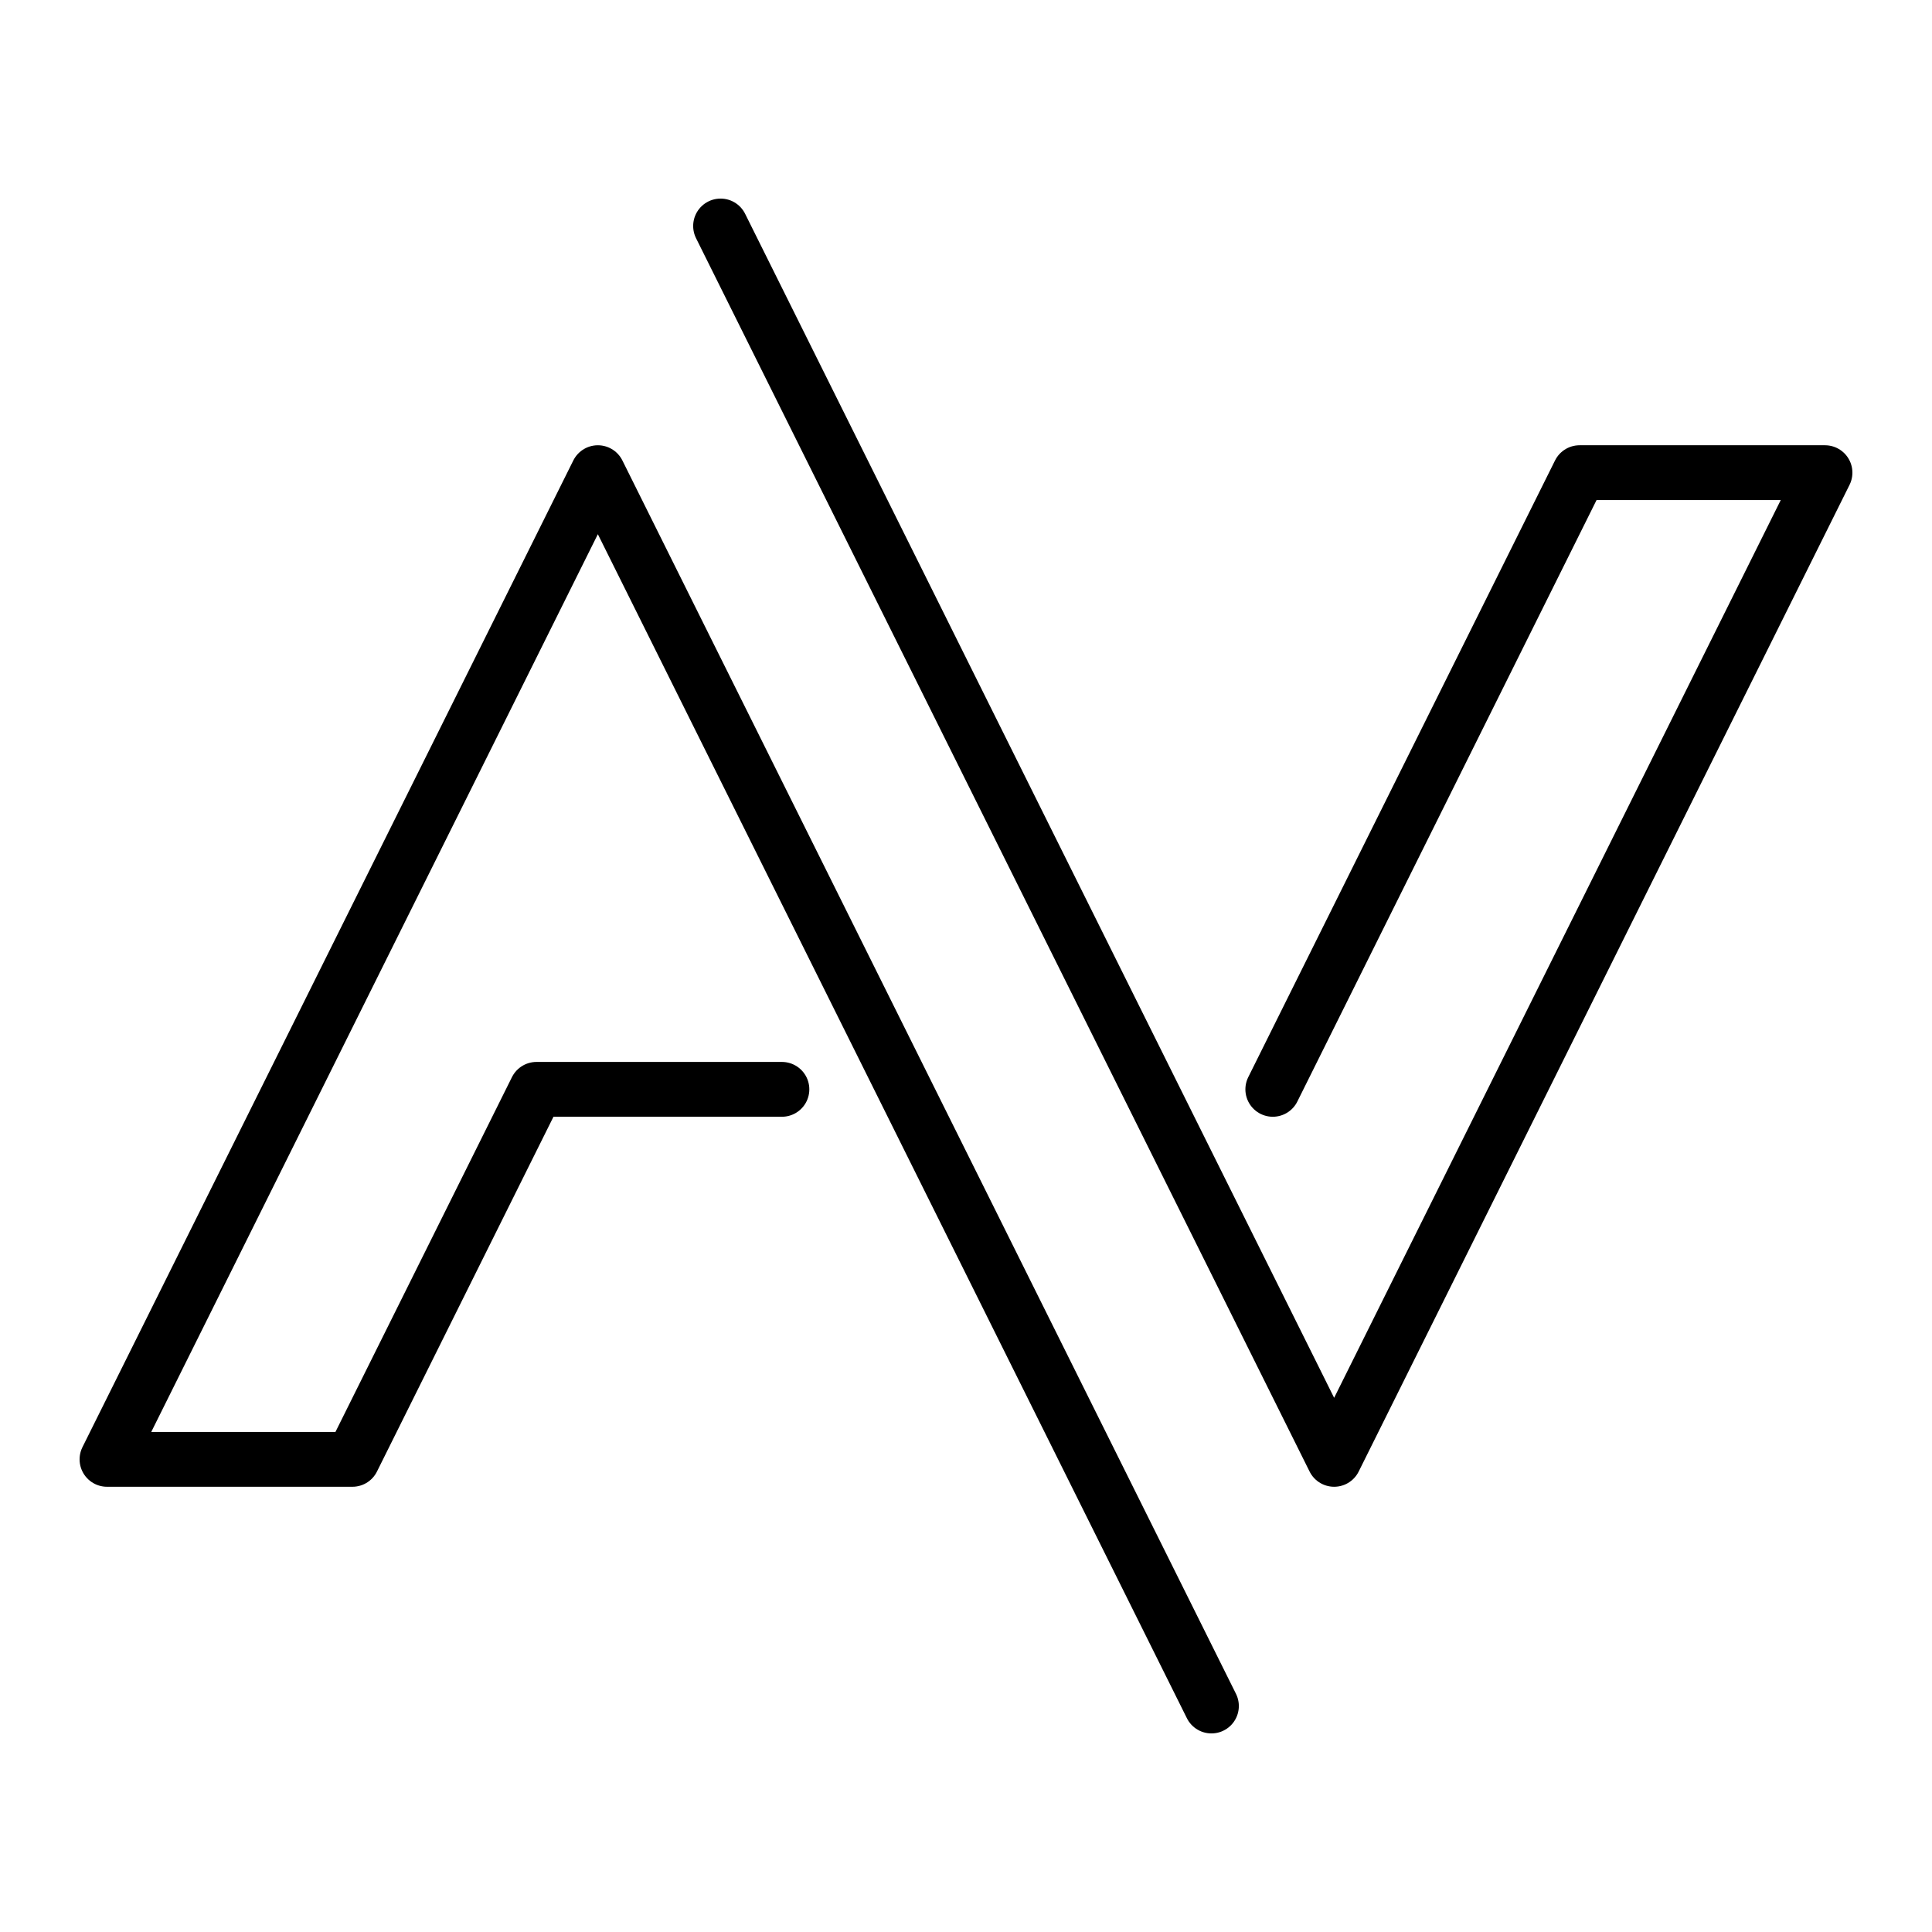
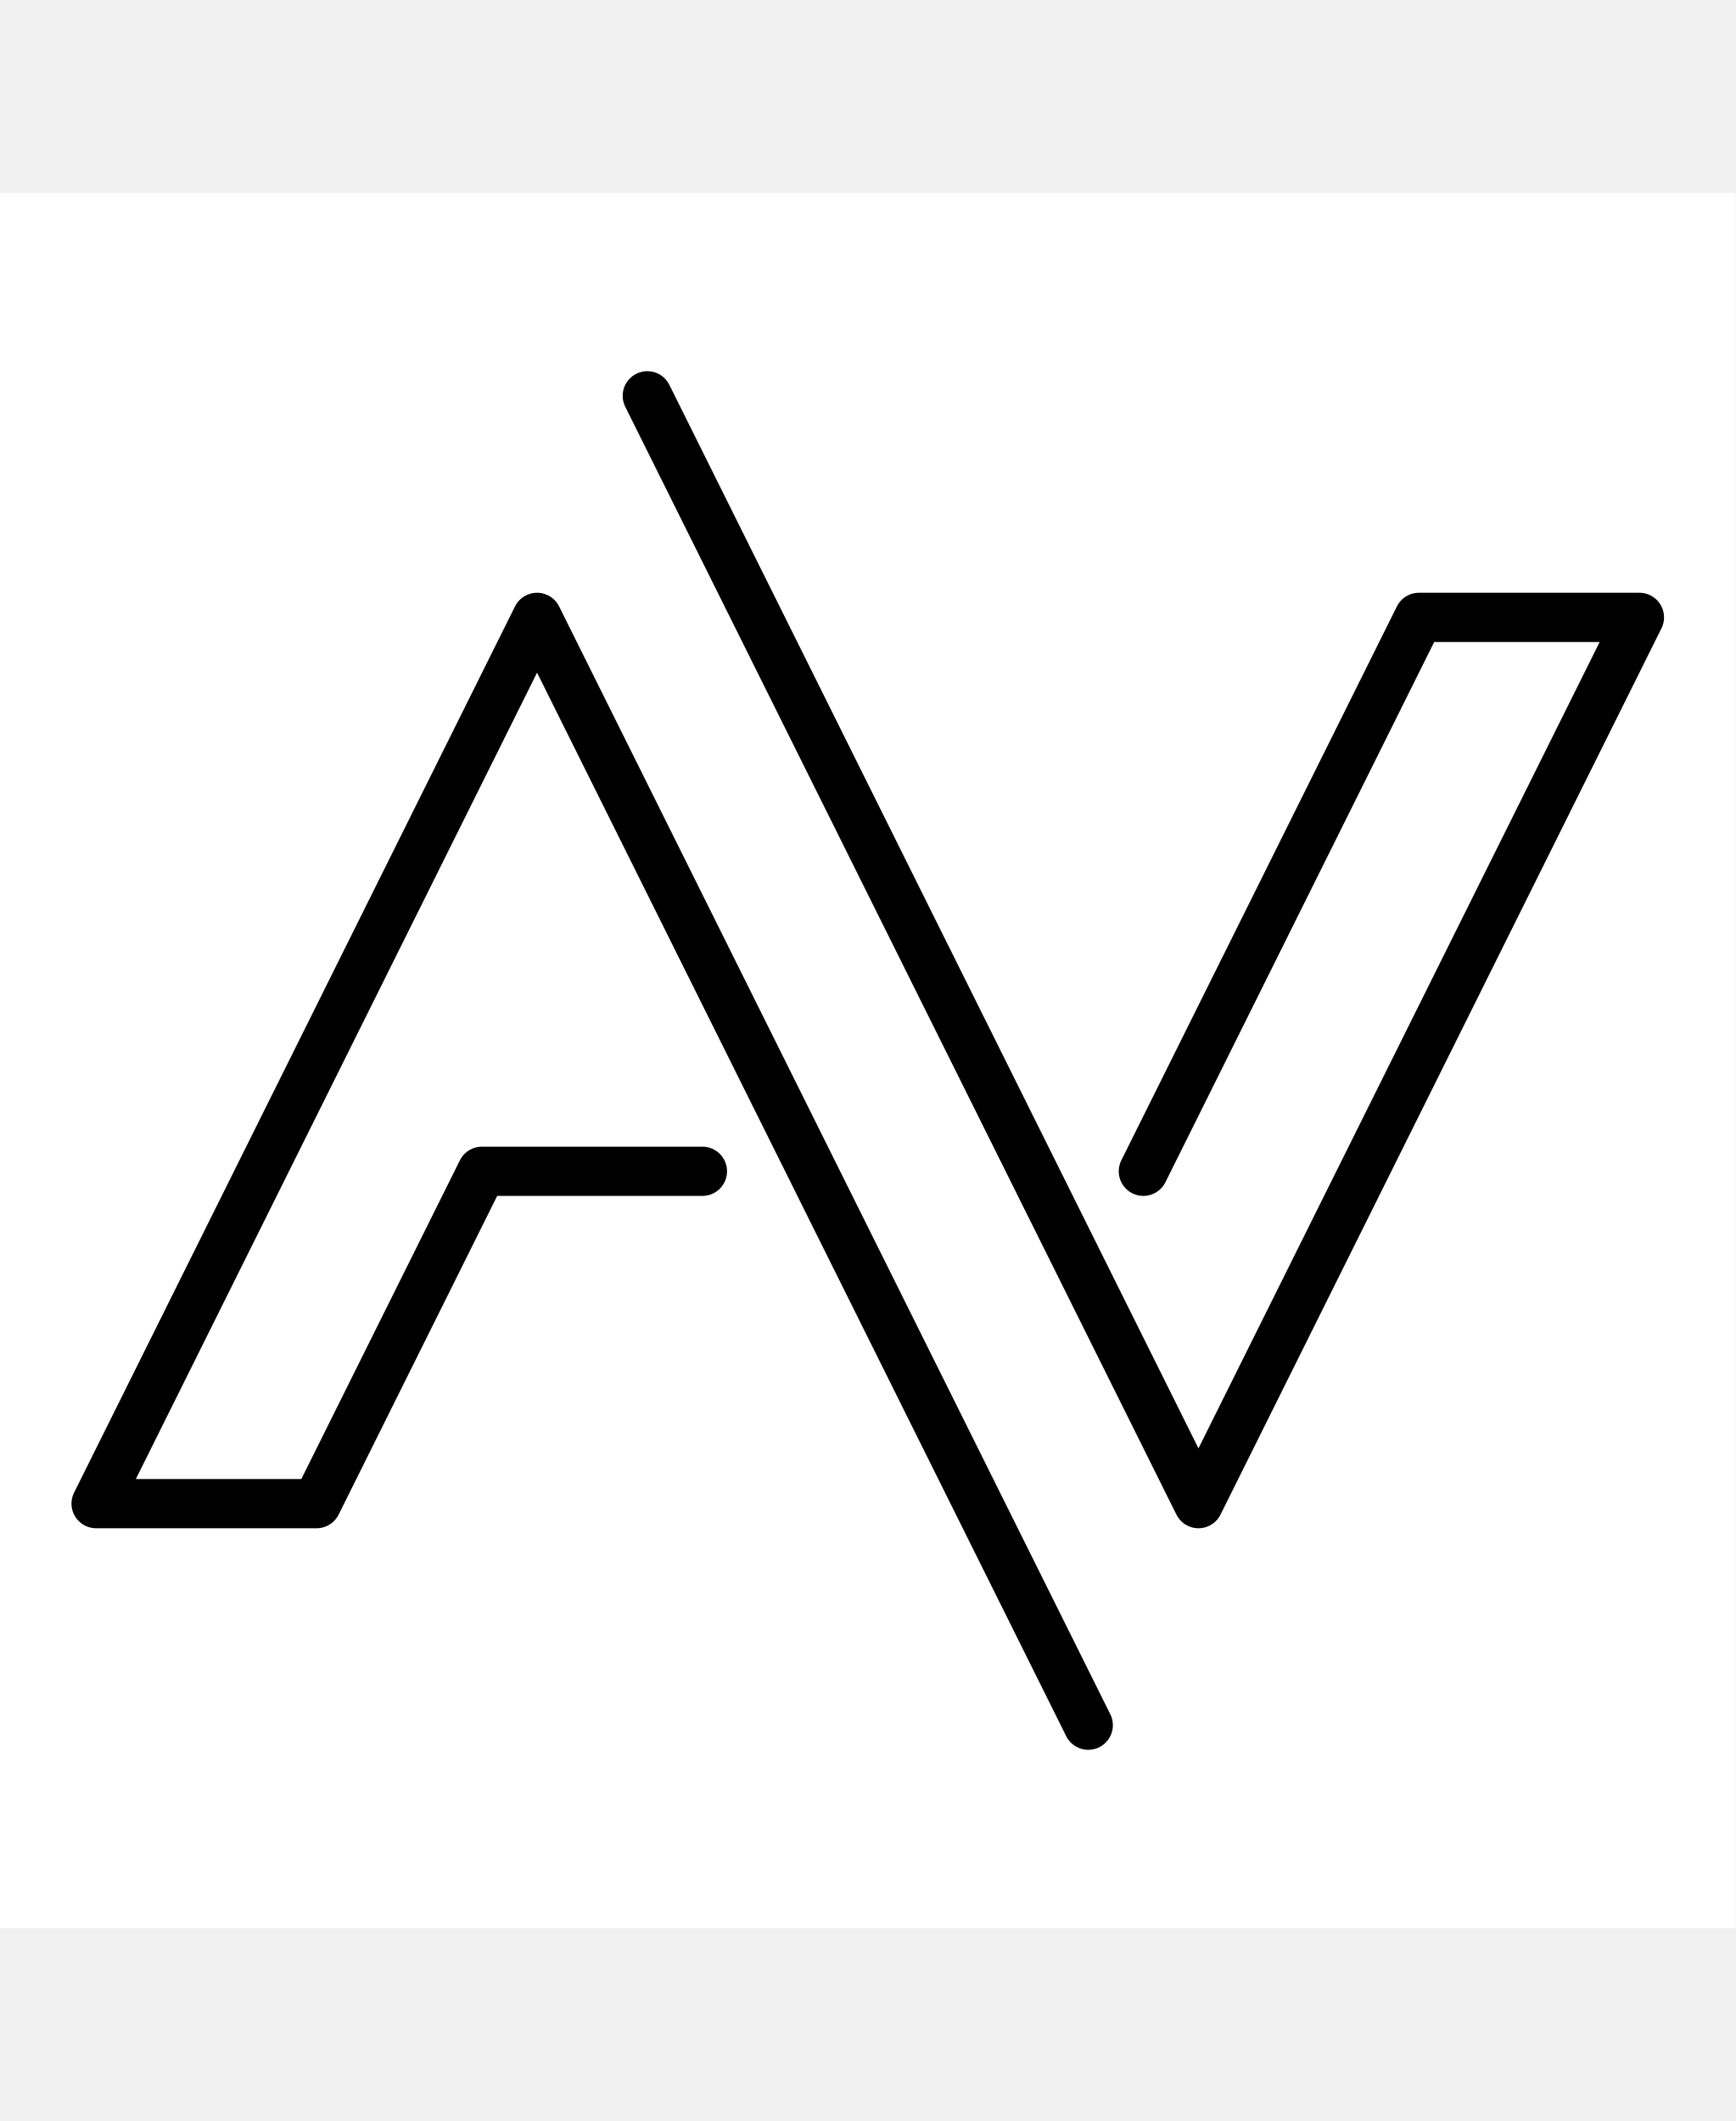
- <svg xmlns="http://www.w3.org/2000/svg" width="2500" height="2500" viewBox="0 0 192.756 192.756">
+ <svg xmlns="http://www.w3.org/2000/svg" width="180" height="220" viewBox="0 0 192.756 192.756">
  <path fill-rule="evenodd" clip-rule="evenodd" fill="#fff" d="M0 0h192.756v192.756H0V0z" />
  <path d="M120.865 170.209L59.648 47.158 10.675 145.6h24.486l18.365-36.916h24.486m-6.12-86.137L133.107 145.6l48.973-98.442h-24.486l-30.607 61.526" fill="none" stroke="#000" stroke-width="5.469" stroke-linecap="round" stroke-linejoin="round" stroke-miterlimit="2.613" />
</svg>
